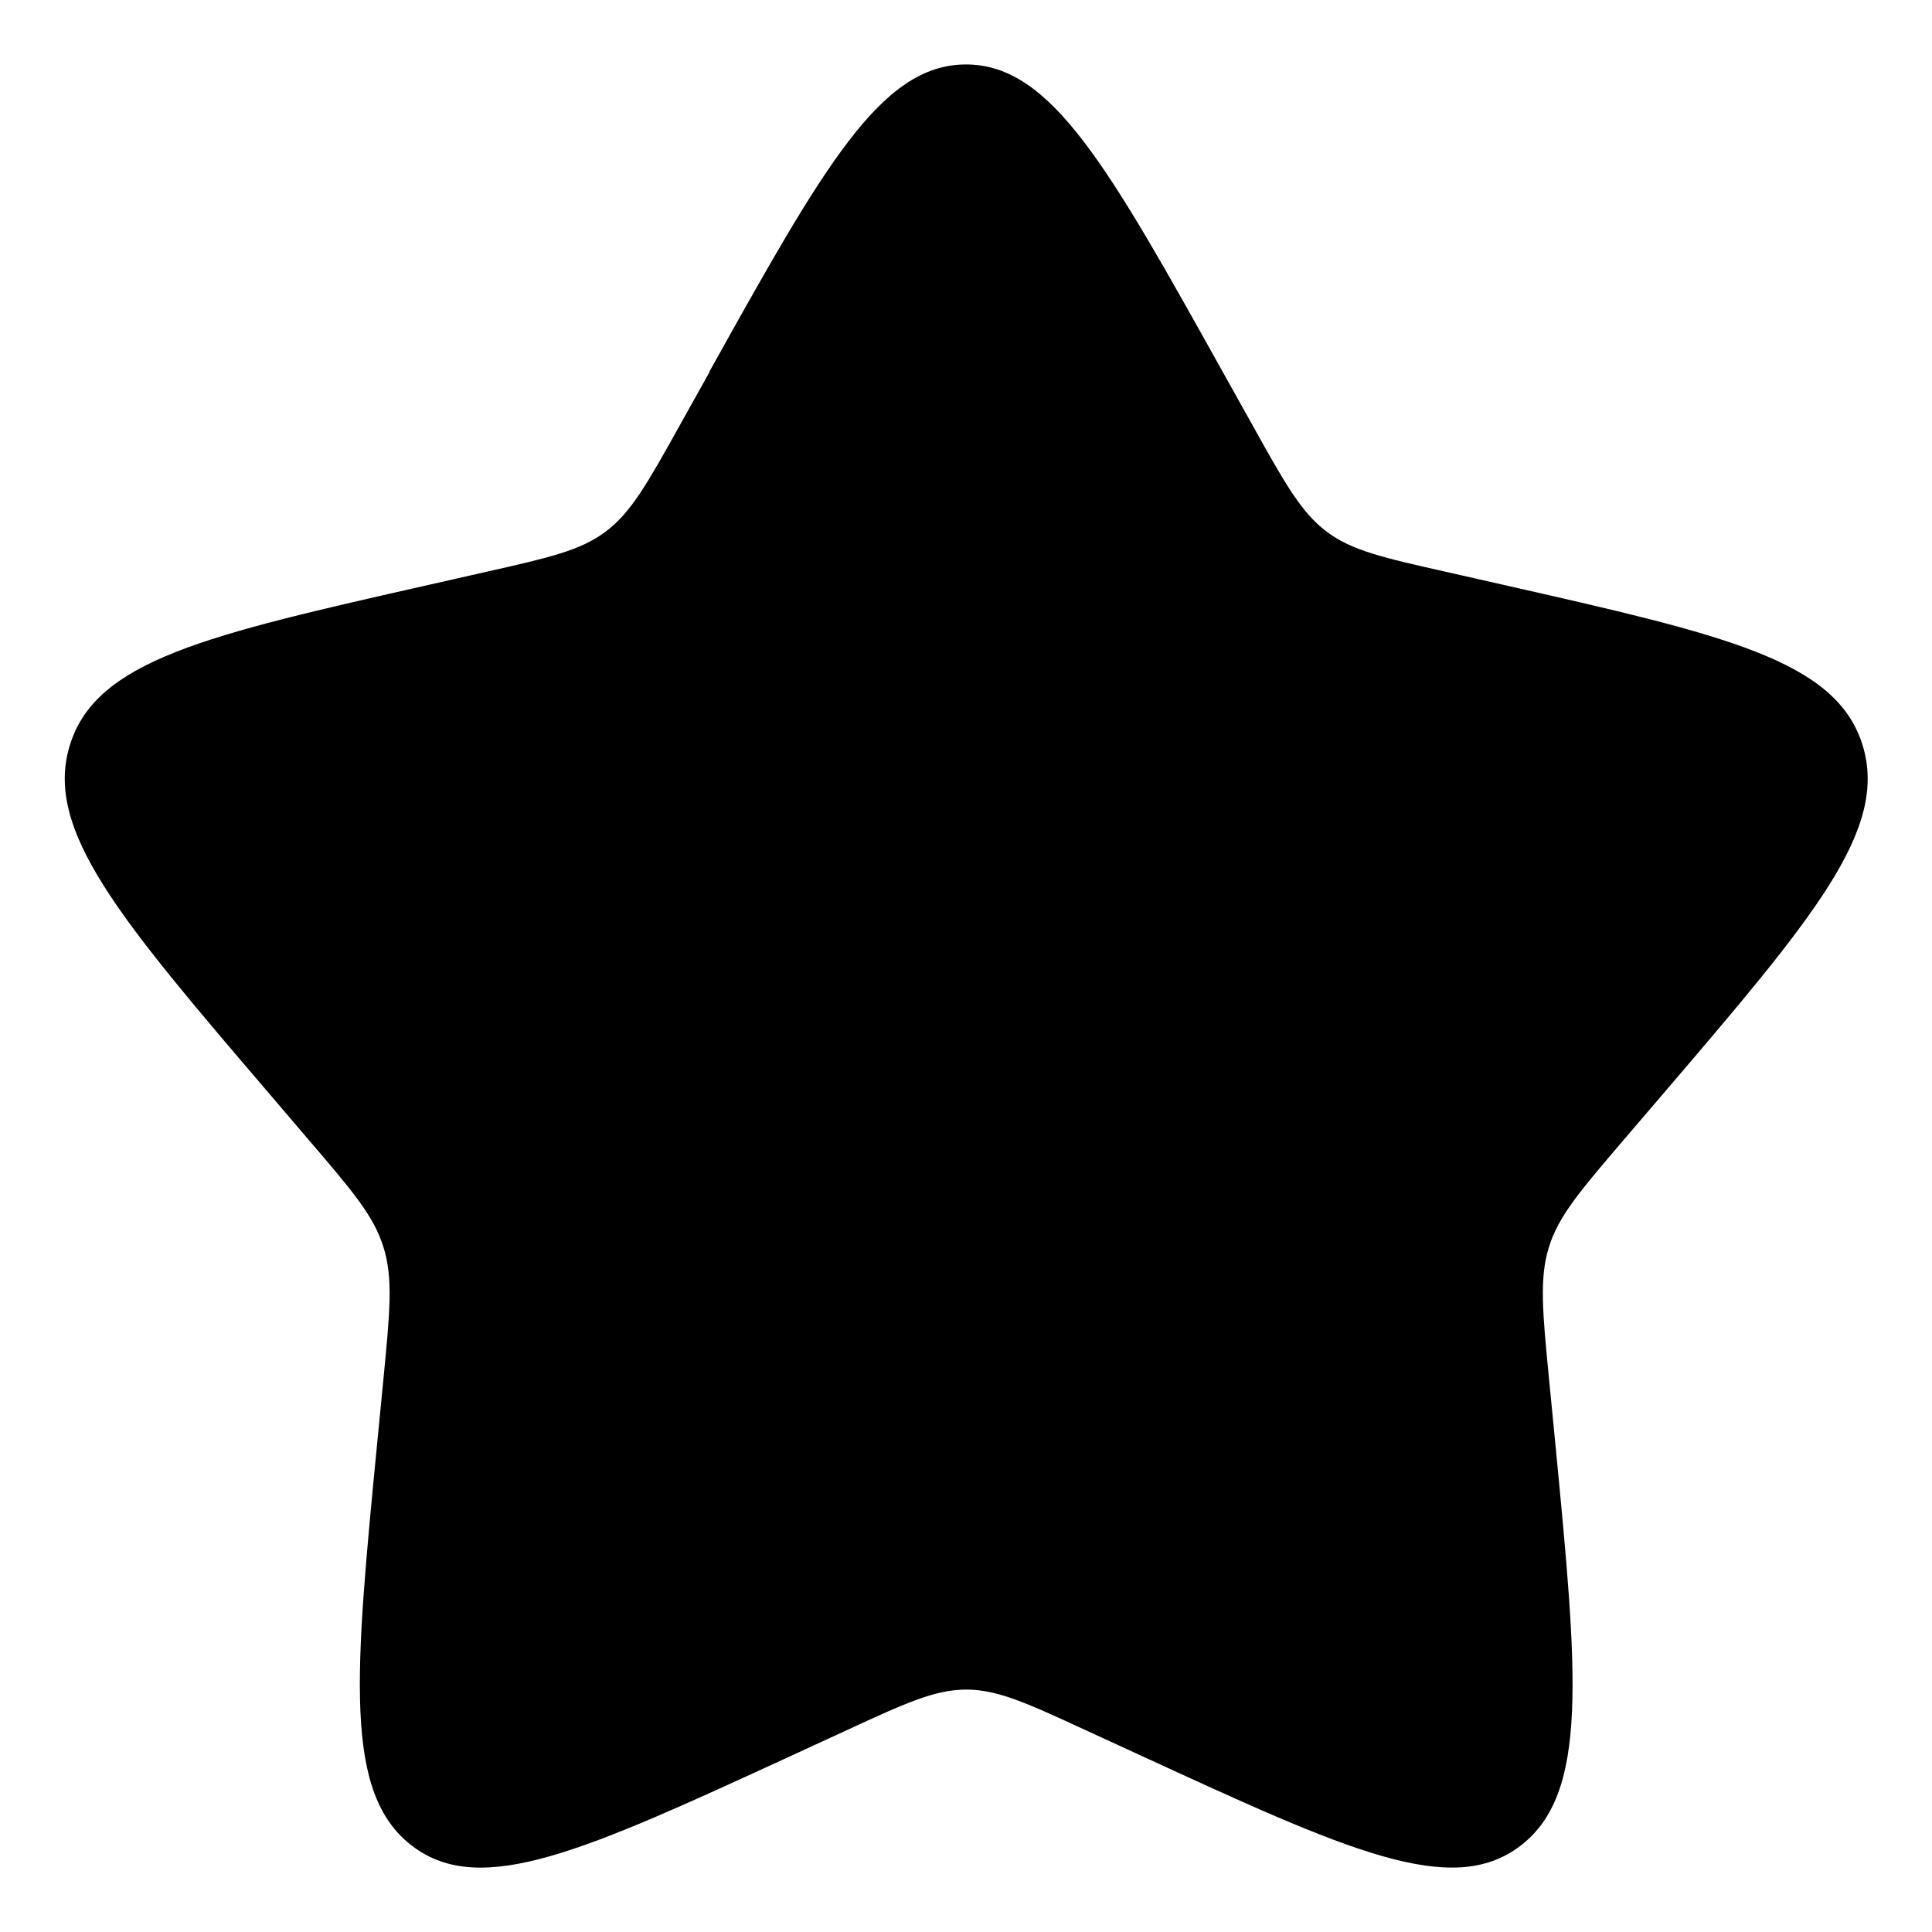
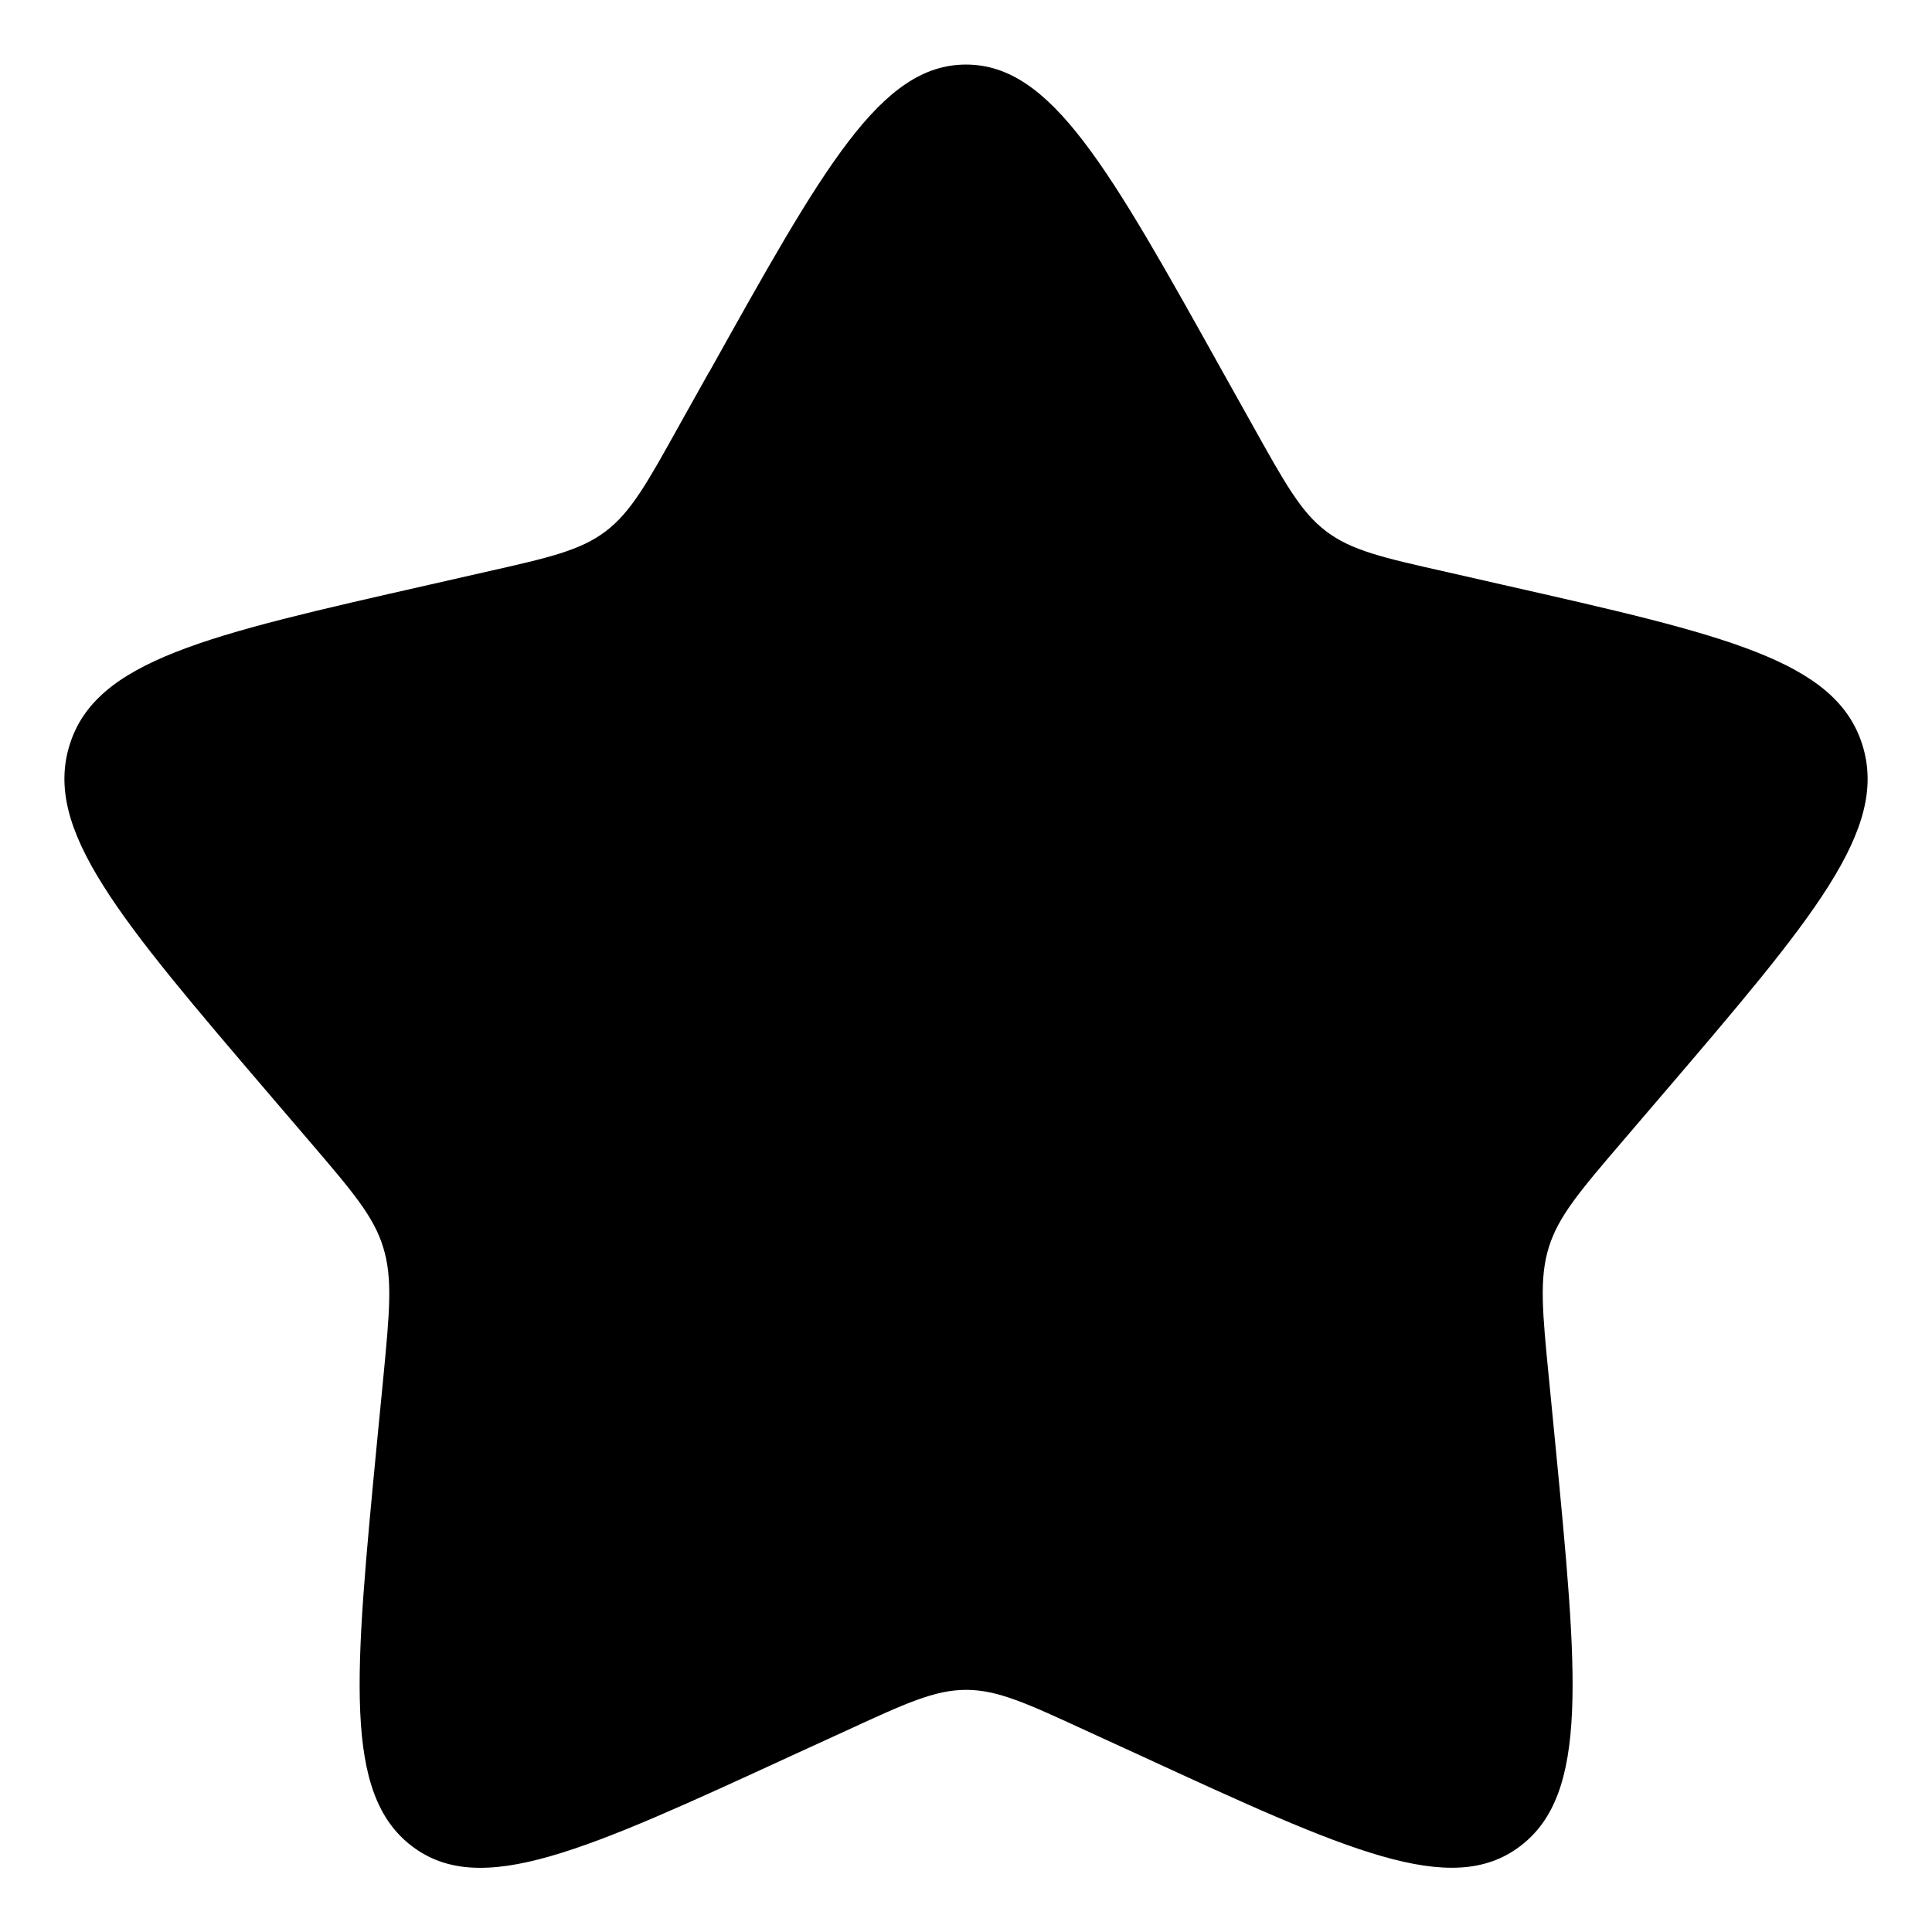
- <svg xmlns="http://www.w3.org/2000/svg" id="Layer_1" version="1.1" viewBox="0 0 25 25">
-   <path d="M9.179,4.81c1.478-2.651,2.217-3.976,3.321-3.976s1.843,1.325,3.321,3.976l.383.686c.42.754.63,1.13.957,1.379s.735.341,1.552.525l.742.168c2.87.65,4.304.974,4.646,2.072.341,1.097-.637,2.241-2.593,4.529l-.506.591c-.555.65-.834.975-.959,1.377-.125.402-.083.836.001,1.703l.077.79c.295,3.053.443,4.579-.45,5.257s-2.238.059-4.923-1.177l-.696-.32c-.763-.352-1.144-.527-1.549-.527s-.786.175-1.549.527l-.695.32c-2.687,1.237-4.031,1.855-4.923,1.178-.895-.679-.747-2.205-.451-5.258l.077-.789c.084-.868.126-1.302,0-1.703-.124-.402-.402-.728-.958-1.377l-.506-.593c-1.956-2.287-2.934-3.431-2.593-4.529s1.777-1.423,4.647-2.072l.742-.168c.815-.184,1.223-.276,1.55-.525s.537-.625.957-1.379l.383-.686Z" />
+ <svg xmlns="http://www.w3.org/2000/svg" id="Layer_1" version="1.1" viewBox="0 0 12 12">
+   <path d="M4.406,2.309c.71-1.272,1.064-1.908,1.594-1.908s.885.636,1.594,1.908l.184.329c.202.362.302.543.459.662s.353.164.745.252l.356.081c1.378.312,2.066.468,2.23.995.164.526-.306,1.076-1.245,2.174l-.243.284c-.267.312-.4.468-.46.661-.06.193-.04.402.001.818l.037.379c.142,1.465.213,2.198-.216,2.523s-1.074.029-2.363-.565l-.334-.153c-.366-.169-.549-.253-.744-.253s-.377.084-.744.253l-.334.153c-1.29.594-1.935.89-2.363.566-.43-.326-.358-1.058-.217-2.524l.037-.379c.04-.417.06-.625,0-.818-.059-.193-.193-.349-.46-.661l-.243-.284c-.939-1.098-1.408-1.647-1.245-2.174s.853-.683,2.23-.995l.356-.081c.391-.088.587-.133.744-.252.157-.119.258-.3.459-.662,0,0,.184-.329.184-.329Z" />
</svg>
